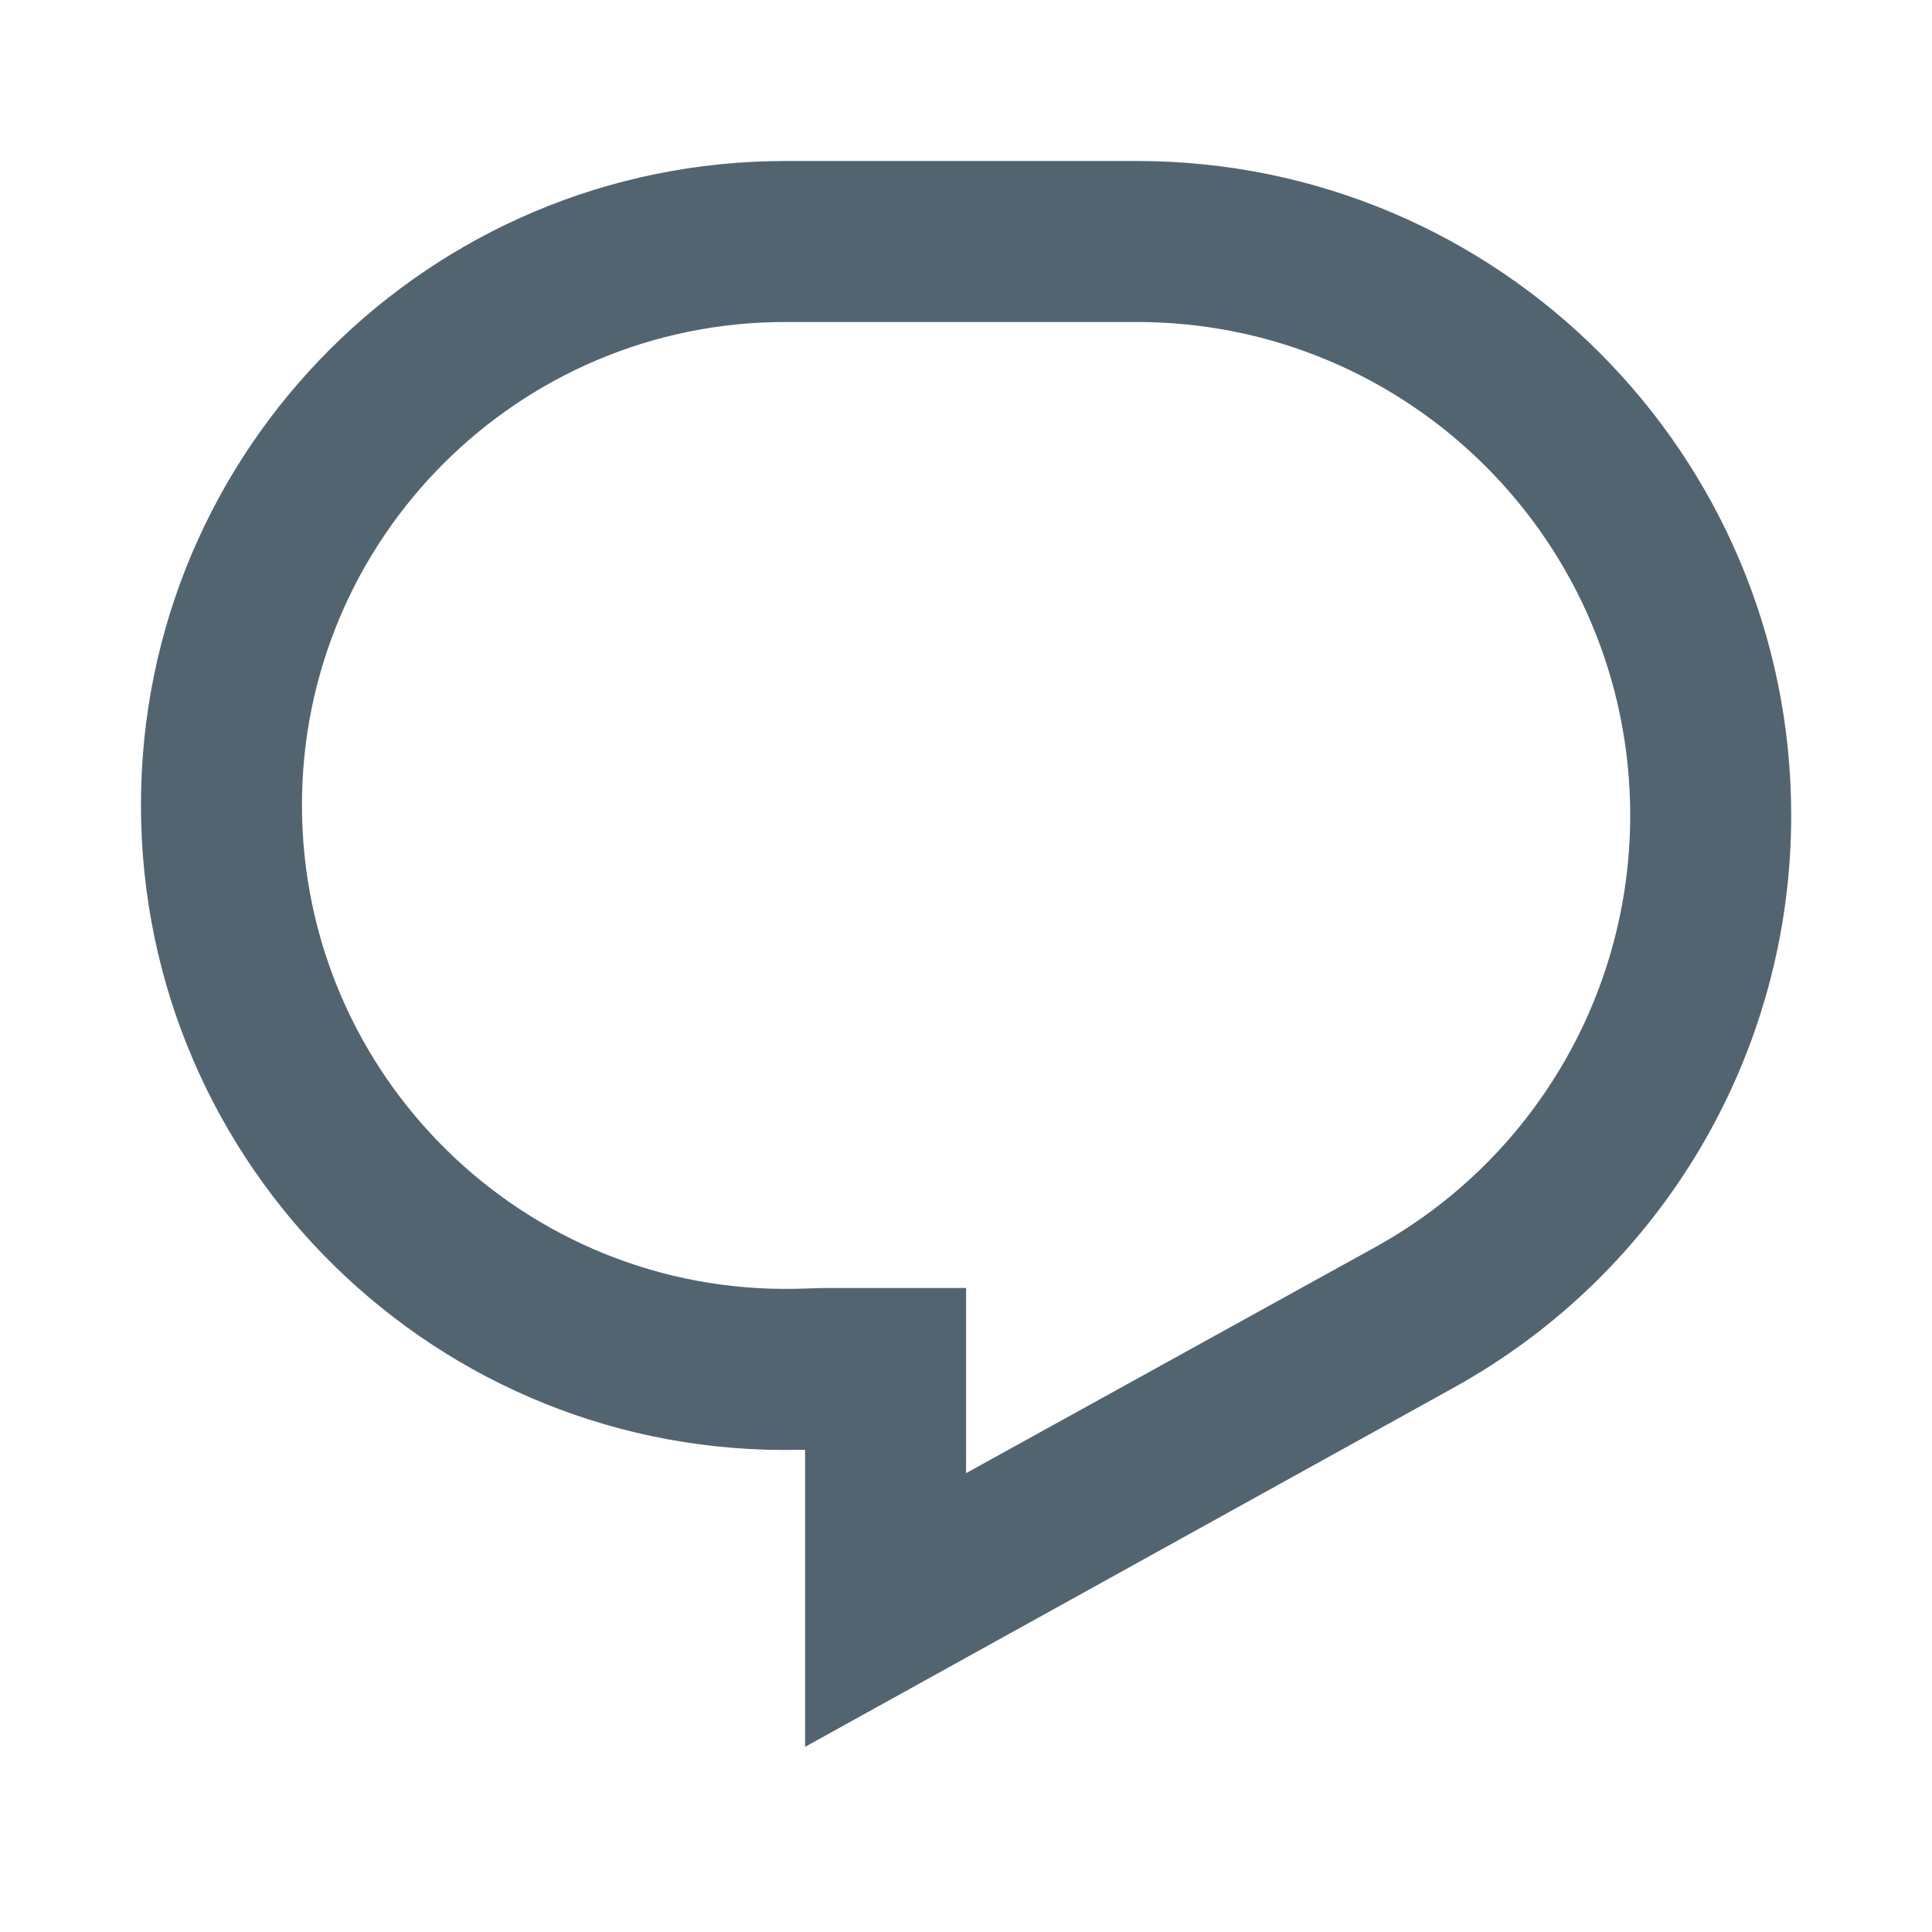
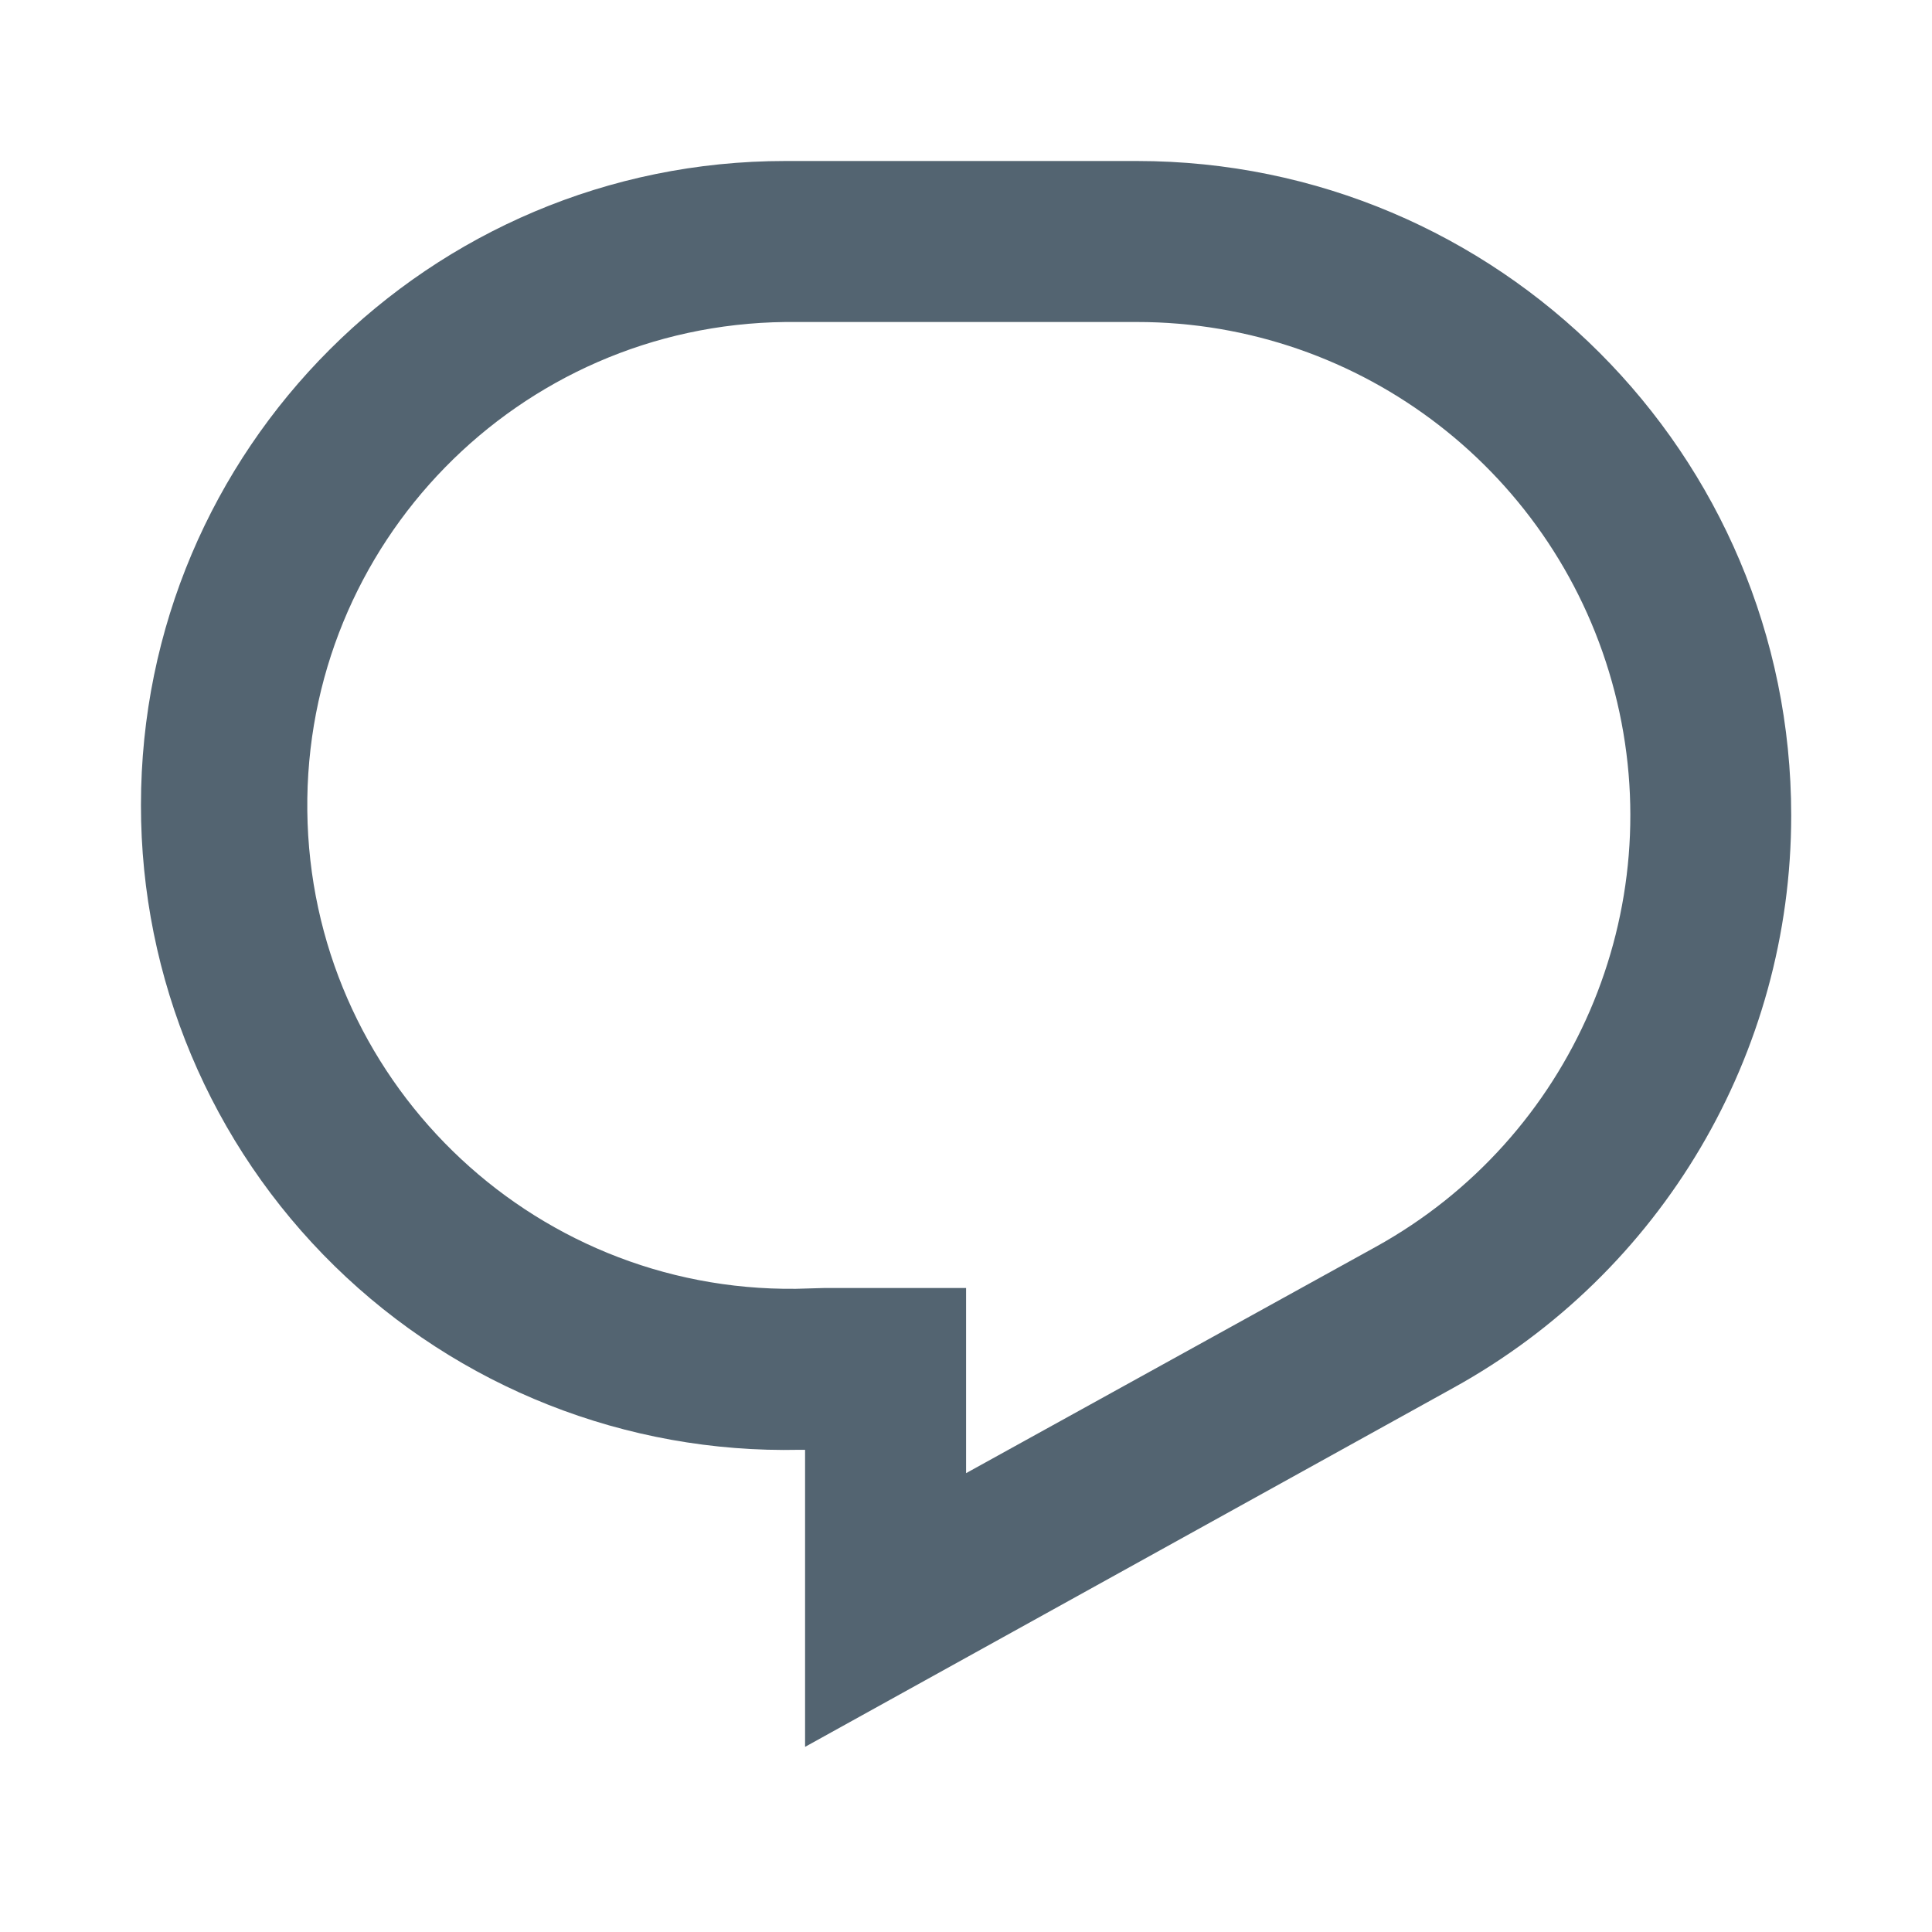
<svg xmlns="http://www.w3.org/2000/svg" viewBox="0 0 24 24" aria-hidden="true">
-   <g>
-     <path d="M1.751 10c0-4.42 3.584-8 8.005-8h4.366c4.49 0 8.129 3.64 8.129 8.13 0 2.96-1.607 5.68-4.196 7.11l-8.054 4.46v-3.69h-.067c-4.49.1-8.183-3.51-8.183-8.01zm8.005-6c-3.317 0-6.005 2.69-6.005 6 0 3.37 2.77 6.08 6.138 6.01l.351-.01h1.761v2.3l5.087-2.81c1.951-1.08 3.163-3.13 3.163-5.36 0-3.39-2.744-6.13-6.129-6.13H9.756z" fill="#536471" />
-   </g>
+   <path d="M1.751 10c0-4.42 3.584-8 8.005-8h4.366a8.13 8.13 0 0 1 8.129 8.13c0 2.96-1.607 5.68-4.196 7.11l-8.054 4.46v-3.69h-.067A8.005 8.005 0 0 1 1.751 10zm8.005-6a6.005 6.005 0 1 0 .133 12.01l.351-.01h1.761v2.3l5.087-2.81A6.127 6.127 0 0 0 14.122 4H9.756z" fill="#536471" />
</svg>
